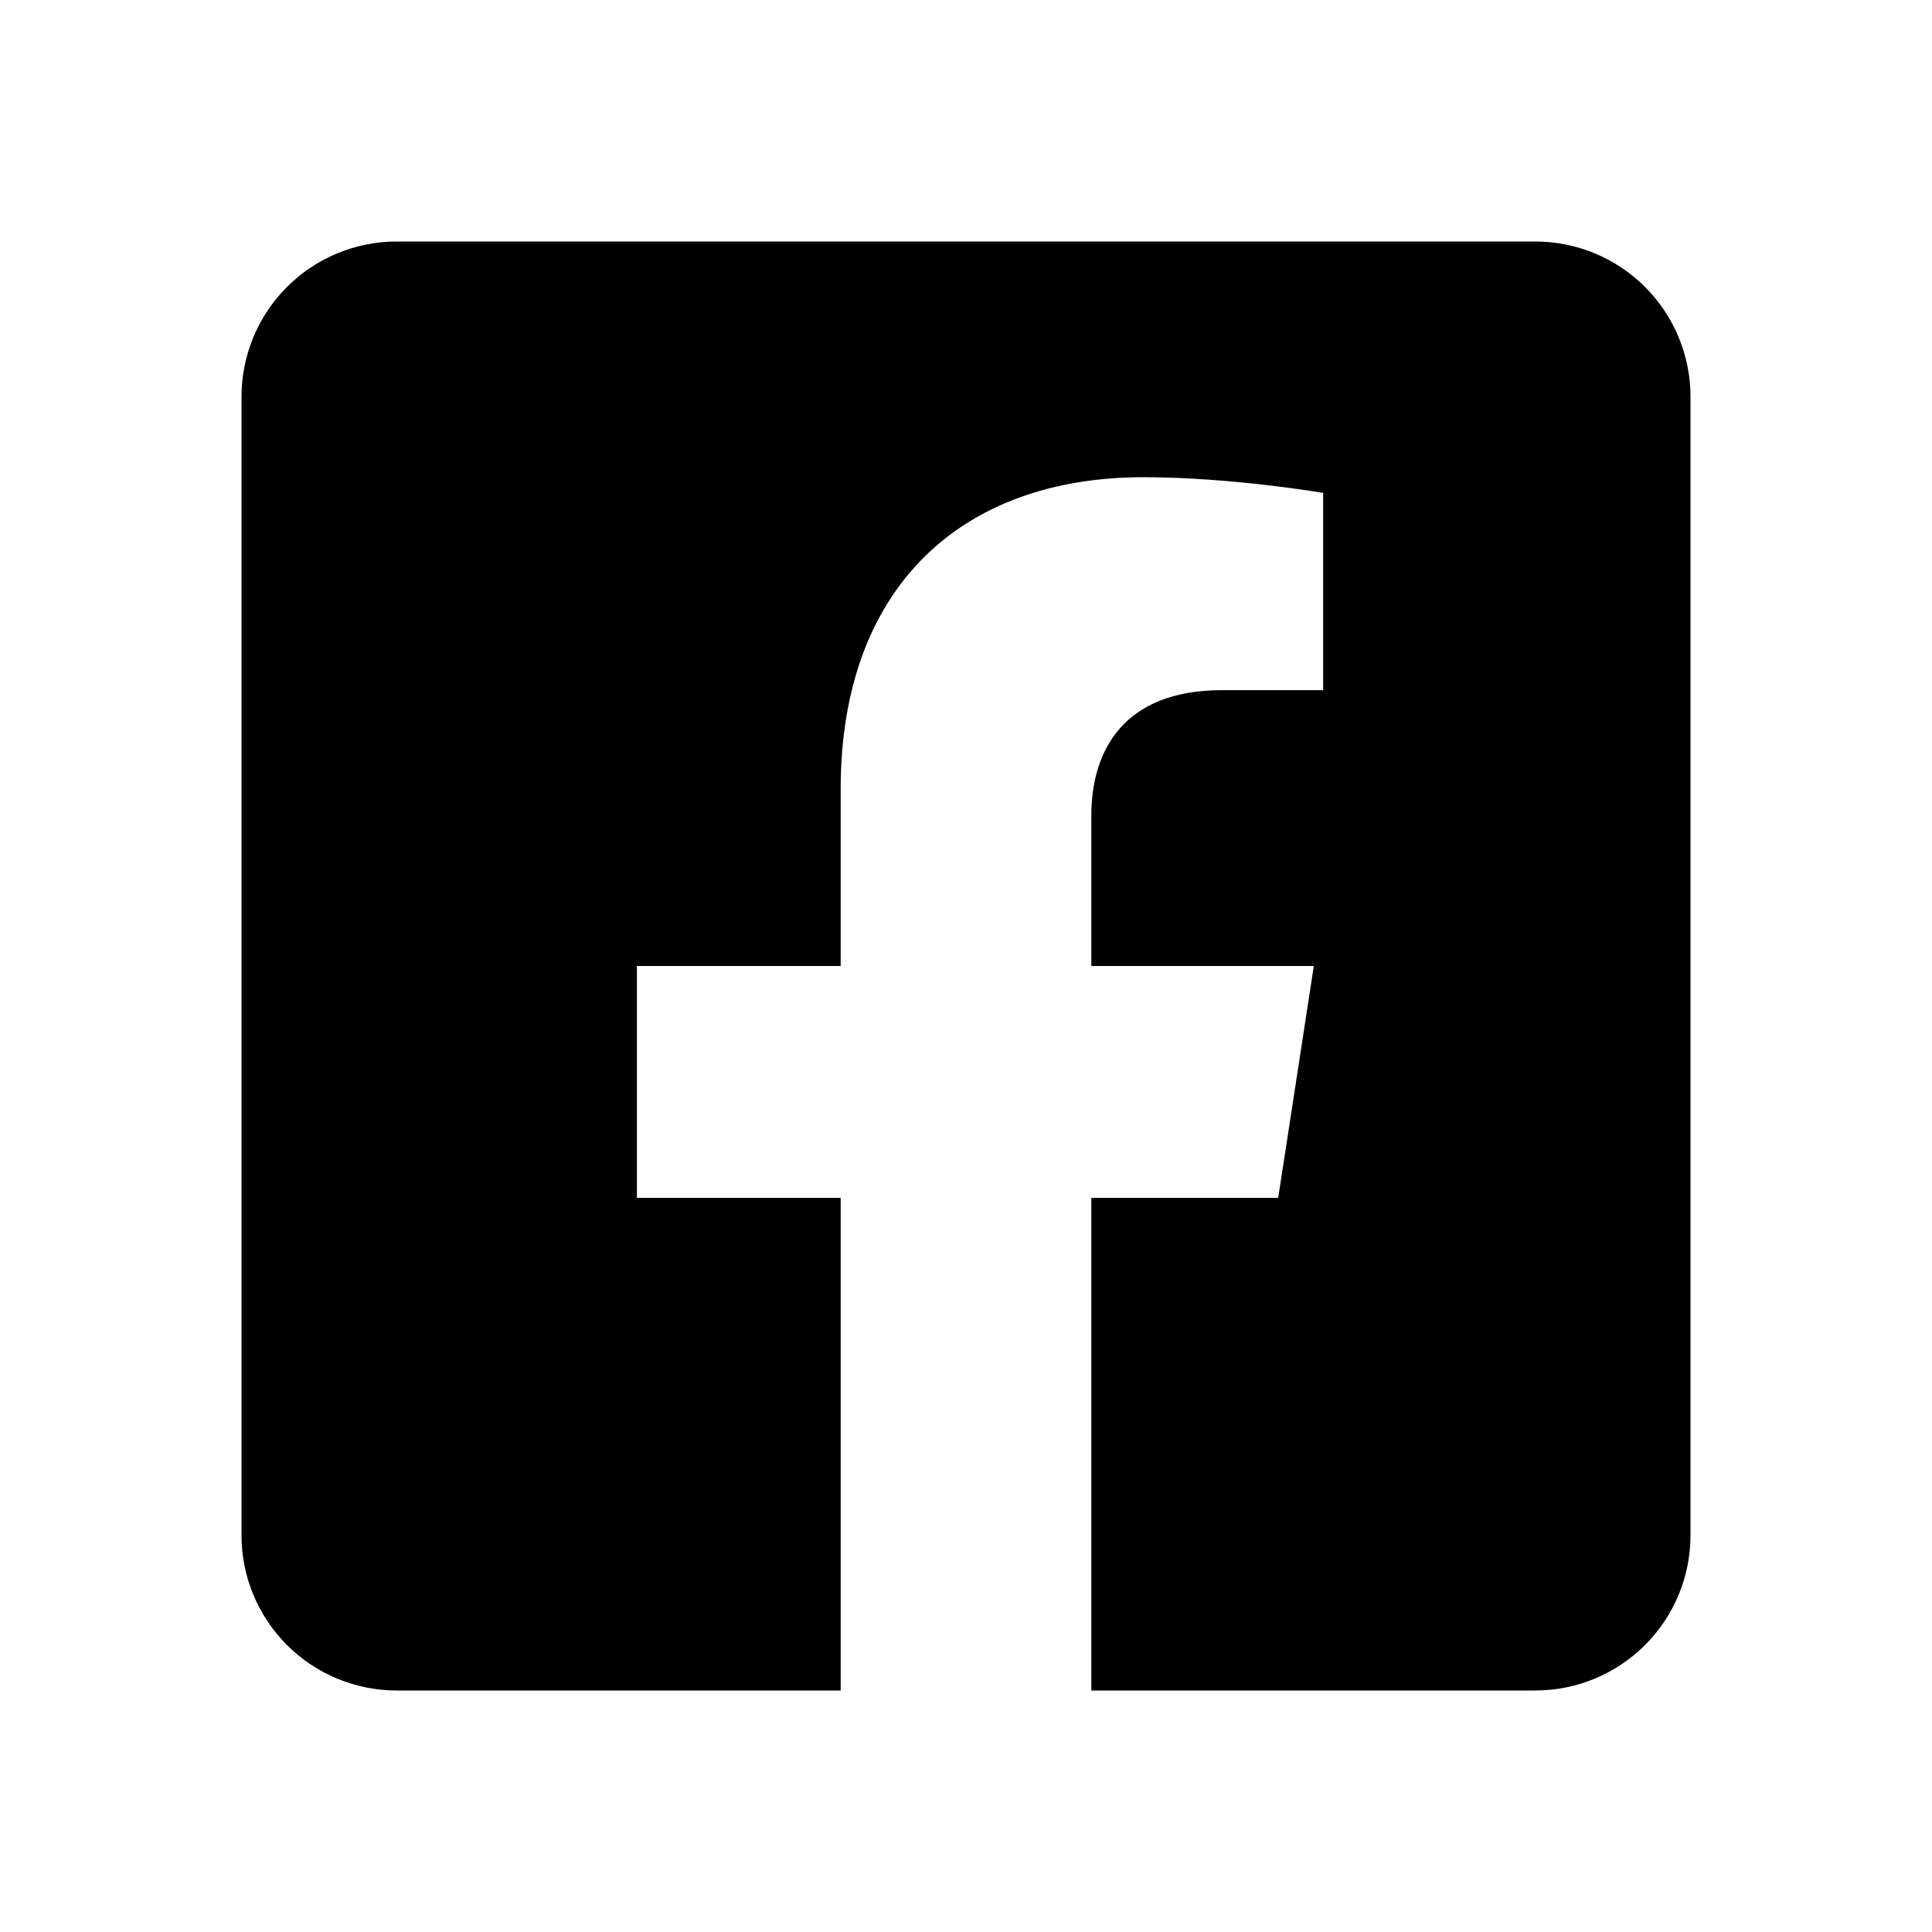
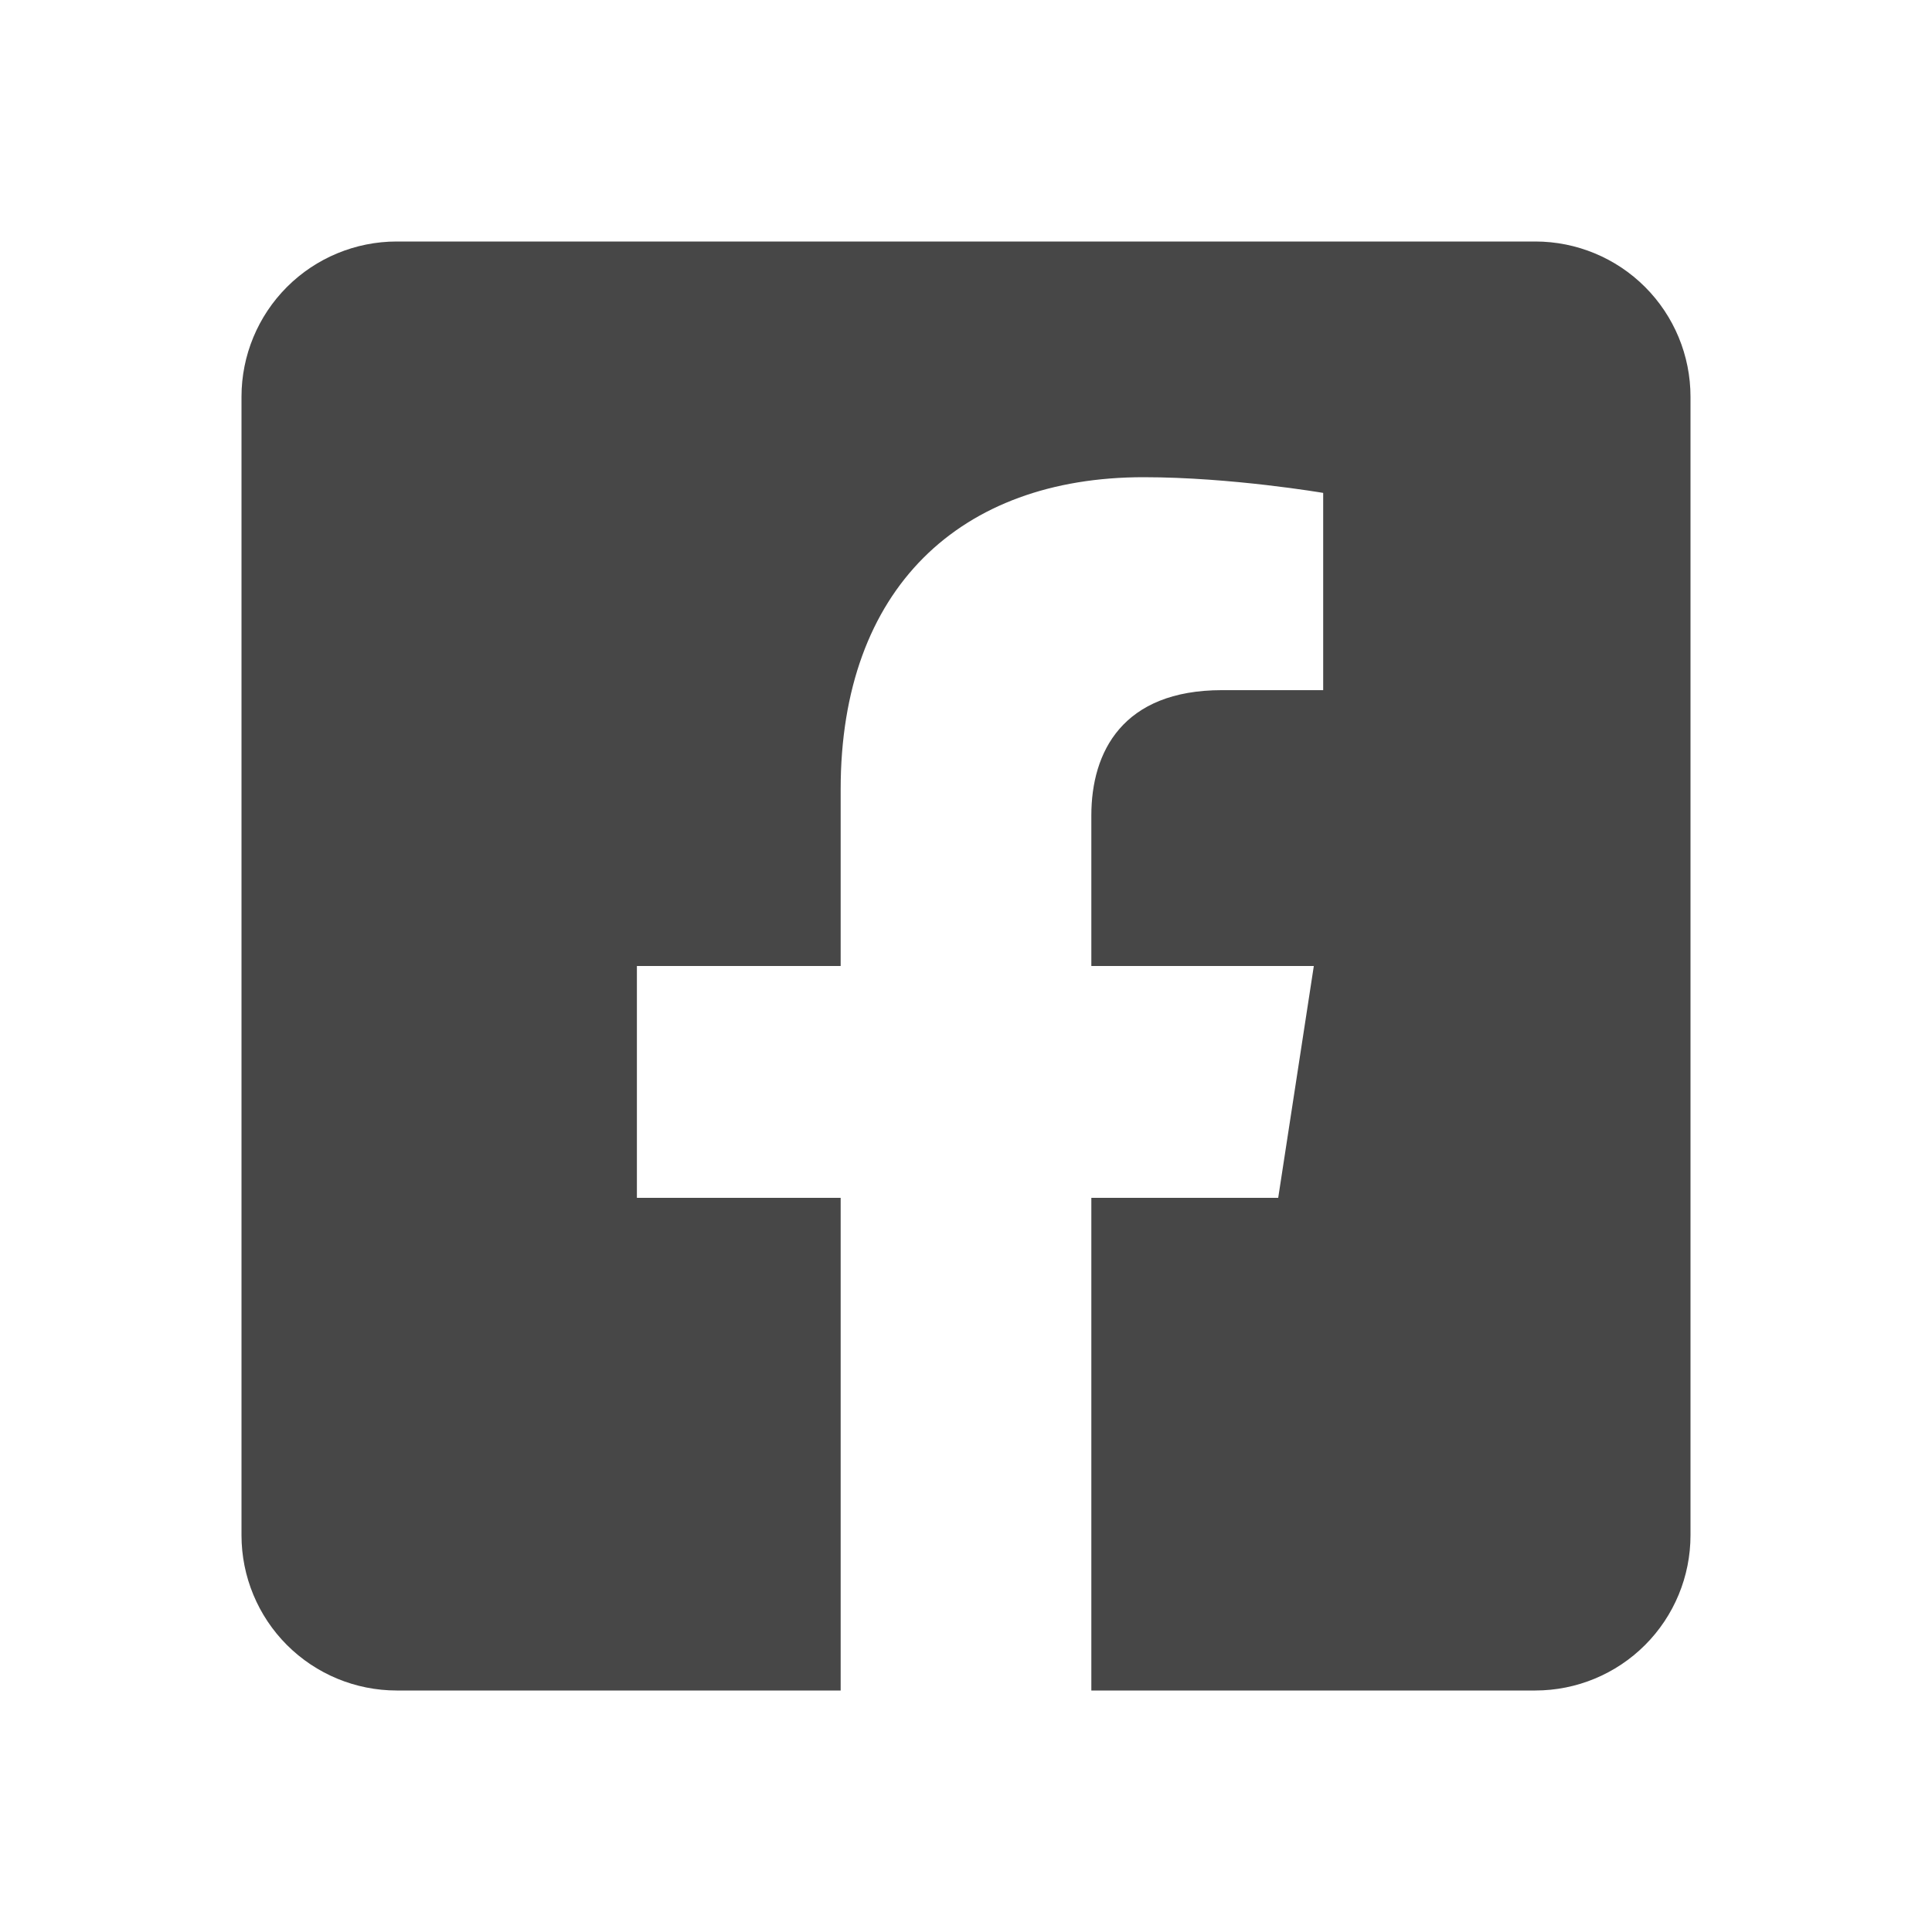
<svg xmlns="http://www.w3.org/2000/svg" width="32" height="32" viewBox="0 0 32 32" fill="none">
-   <path d="M25.429 4H6.571C5.889 4 5.235 4.271 4.753 4.753C4.271 5.235 4 5.889 4 6.571V25.429C4 26.111 4.271 26.765 4.753 27.247C5.235 27.729 5.889 28 6.571 28H13.924V19.84H10.549V16H13.924V13.073C13.924 9.743 15.906 7.904 18.942 7.904C20.396 7.904 21.916 8.164 21.916 8.164V11.431H20.241C18.591 11.431 18.076 12.456 18.076 13.506V16H21.761L21.171 19.84H18.076V28H25.429C26.111 28 26.765 27.729 27.247 27.247C27.729 26.765 28 26.111 28 25.429V6.571C28 5.889 27.729 5.235 27.247 4.753C26.765 4.271 26.111 4 25.429 4Z" fill="currentColor" />
+   <path d="M25.429 4H6.571C5.889 4 5.235 4.271 4.753 4.753C4.271 5.235 4 5.889 4 6.571V25.429C4 26.111 4.271 26.765 4.753 27.247C5.235 27.729 5.889 28 6.571 28H13.924V19.84H10.549V16H13.924V13.073C13.924 9.743 15.906 7.904 18.942 7.904C20.396 7.904 21.916 8.164 21.916 8.164V11.431H20.241C18.591 11.431 18.076 12.456 18.076 13.506V16H21.761L21.171 19.84H18.076V28H25.429C26.111 28 26.765 27.729 27.247 27.247C27.729 26.765 28 26.111 28 25.429V6.571C28 5.889 27.729 5.235 27.247 4.753C26.765 4.271 26.111 4 25.429 4Z" fill="#474747" />
</svg>
